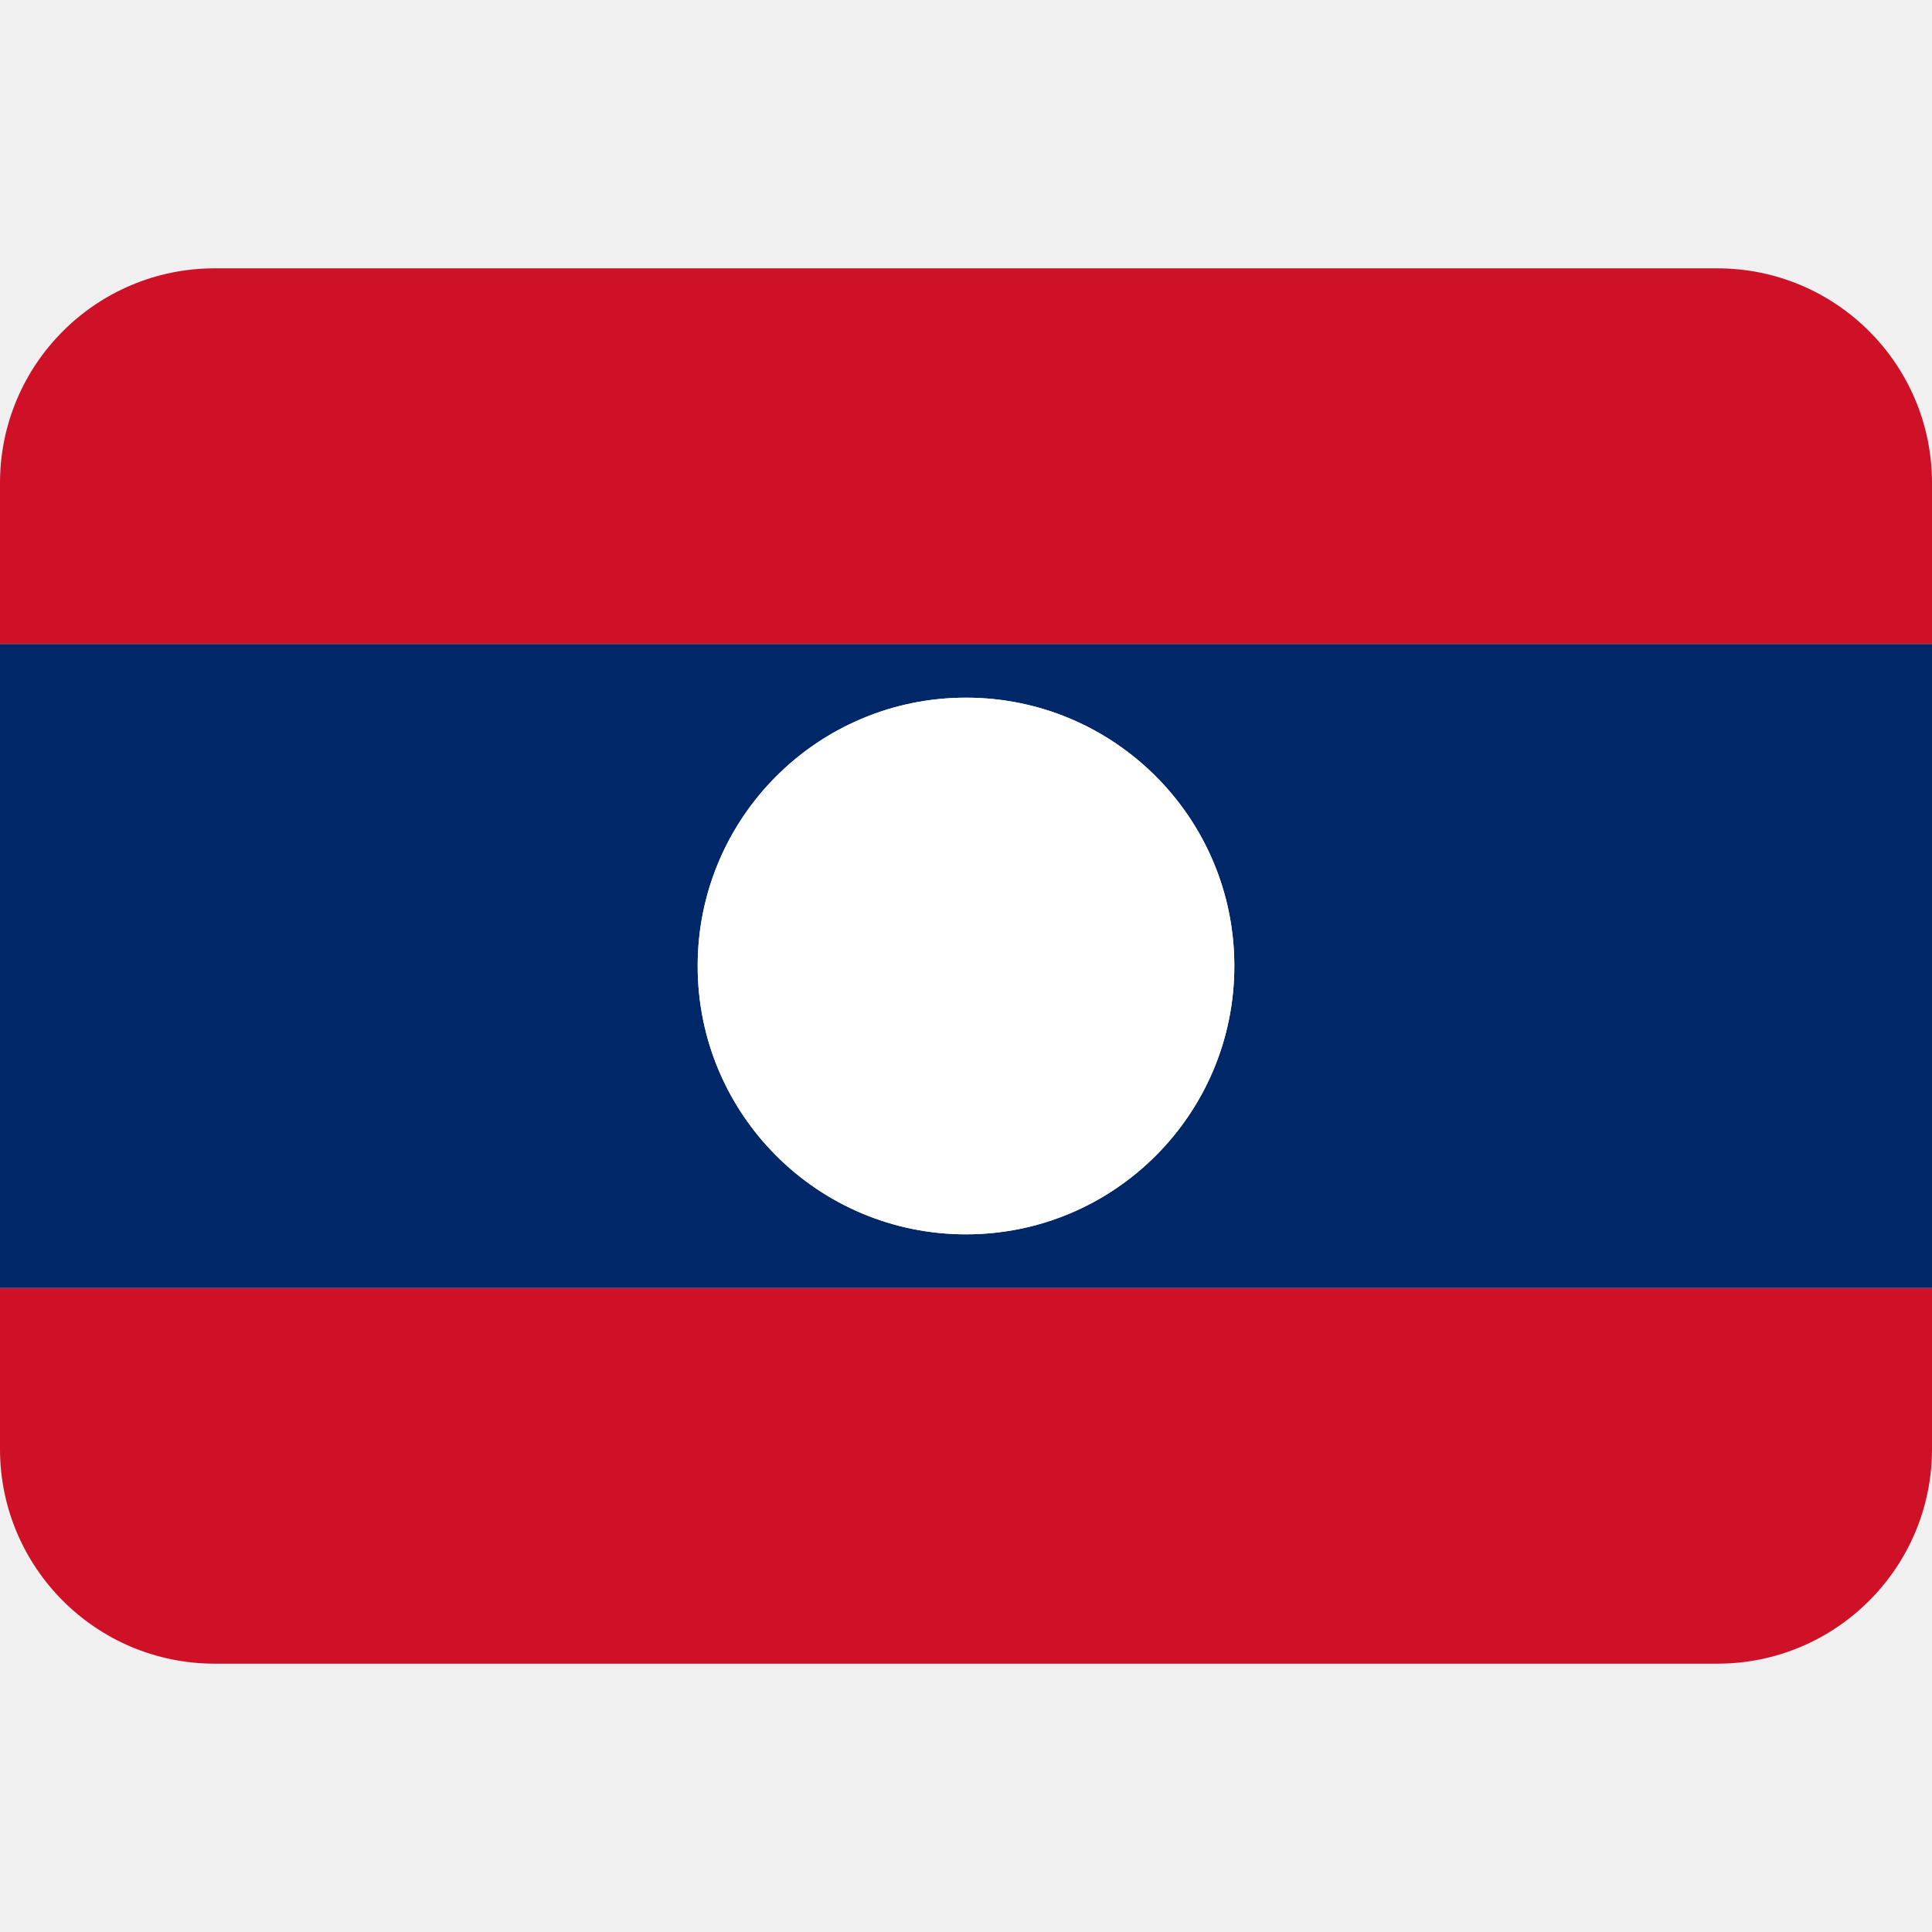
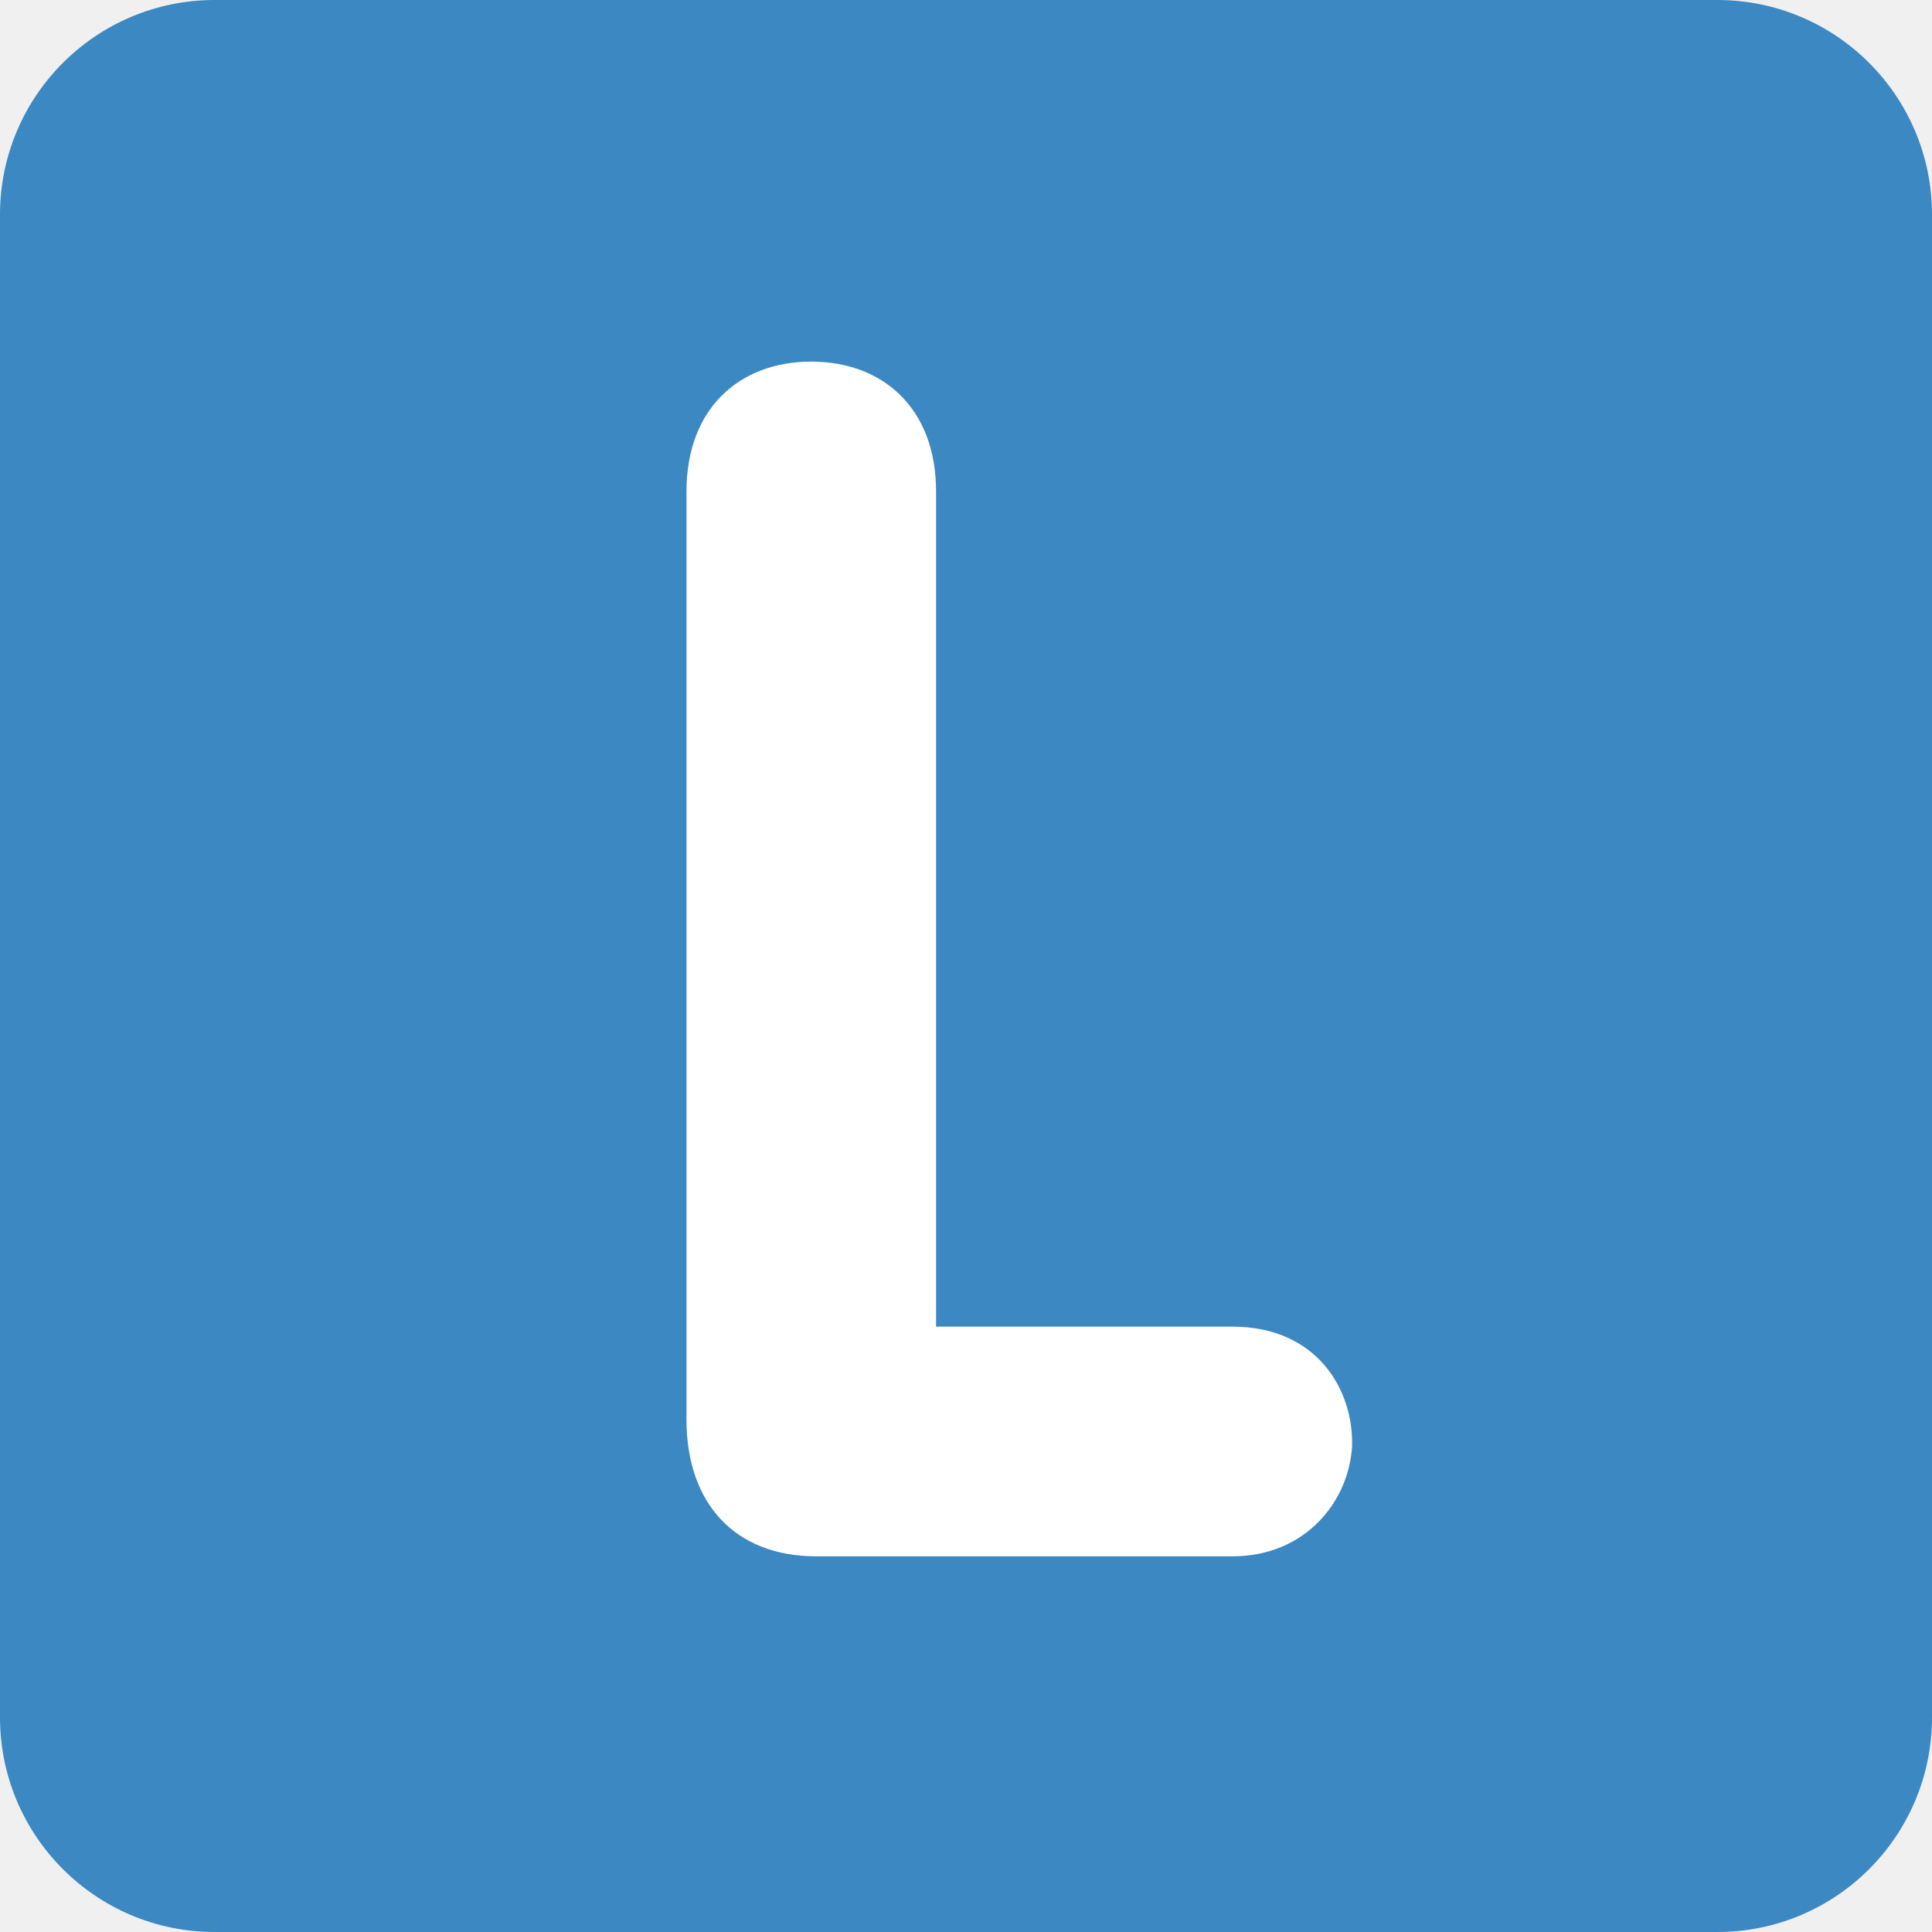
<svg xmlns="http://www.w3.org/2000/svg" viewBox="0 0 36 36">
-   <path fill="#CE1126" d="M0 27c0 2.209 1.791 4 4 4h28c2.209 0 4-1.791 4-4v-3H0v3zM32 5H4C1.791 5 0 6.791 0 9v3h36V9c0-2.209-1.791-4-4-4z" />
-   <path fill="#002868" d="M0 24h36V12H0v12zm18-11c2.761 0 5 2.239 5 5s-2.239 5-5 5-5-2.239-5-5 2.239-5 5-5z" />
-   <circle fill="#FFF" cx="18" cy="18" r="5" />
+   <path fill="#3B88C3" d="M36 32c0 2.209-1.791 4-4 4H4c-2.209 0-4-1.791-4-4V4c0-2.209 1.791-4 4-4h28c2.209 0 4 1.791 4 4v28z" />
+   <path fill="#FFF" d="M12.792 9.156c0-1.55.992-2.418 2.325-2.418 1.333 0 2.325.868 2.325 2.418V24.72h5.52c1.58 0 2.263 1.179 2.232 2.232-.061 1.025-.868 2.048-2.231 2.048H15.21c-1.519 0-2.418-.992-2.418-2.543V9.156z" />
</svg>
